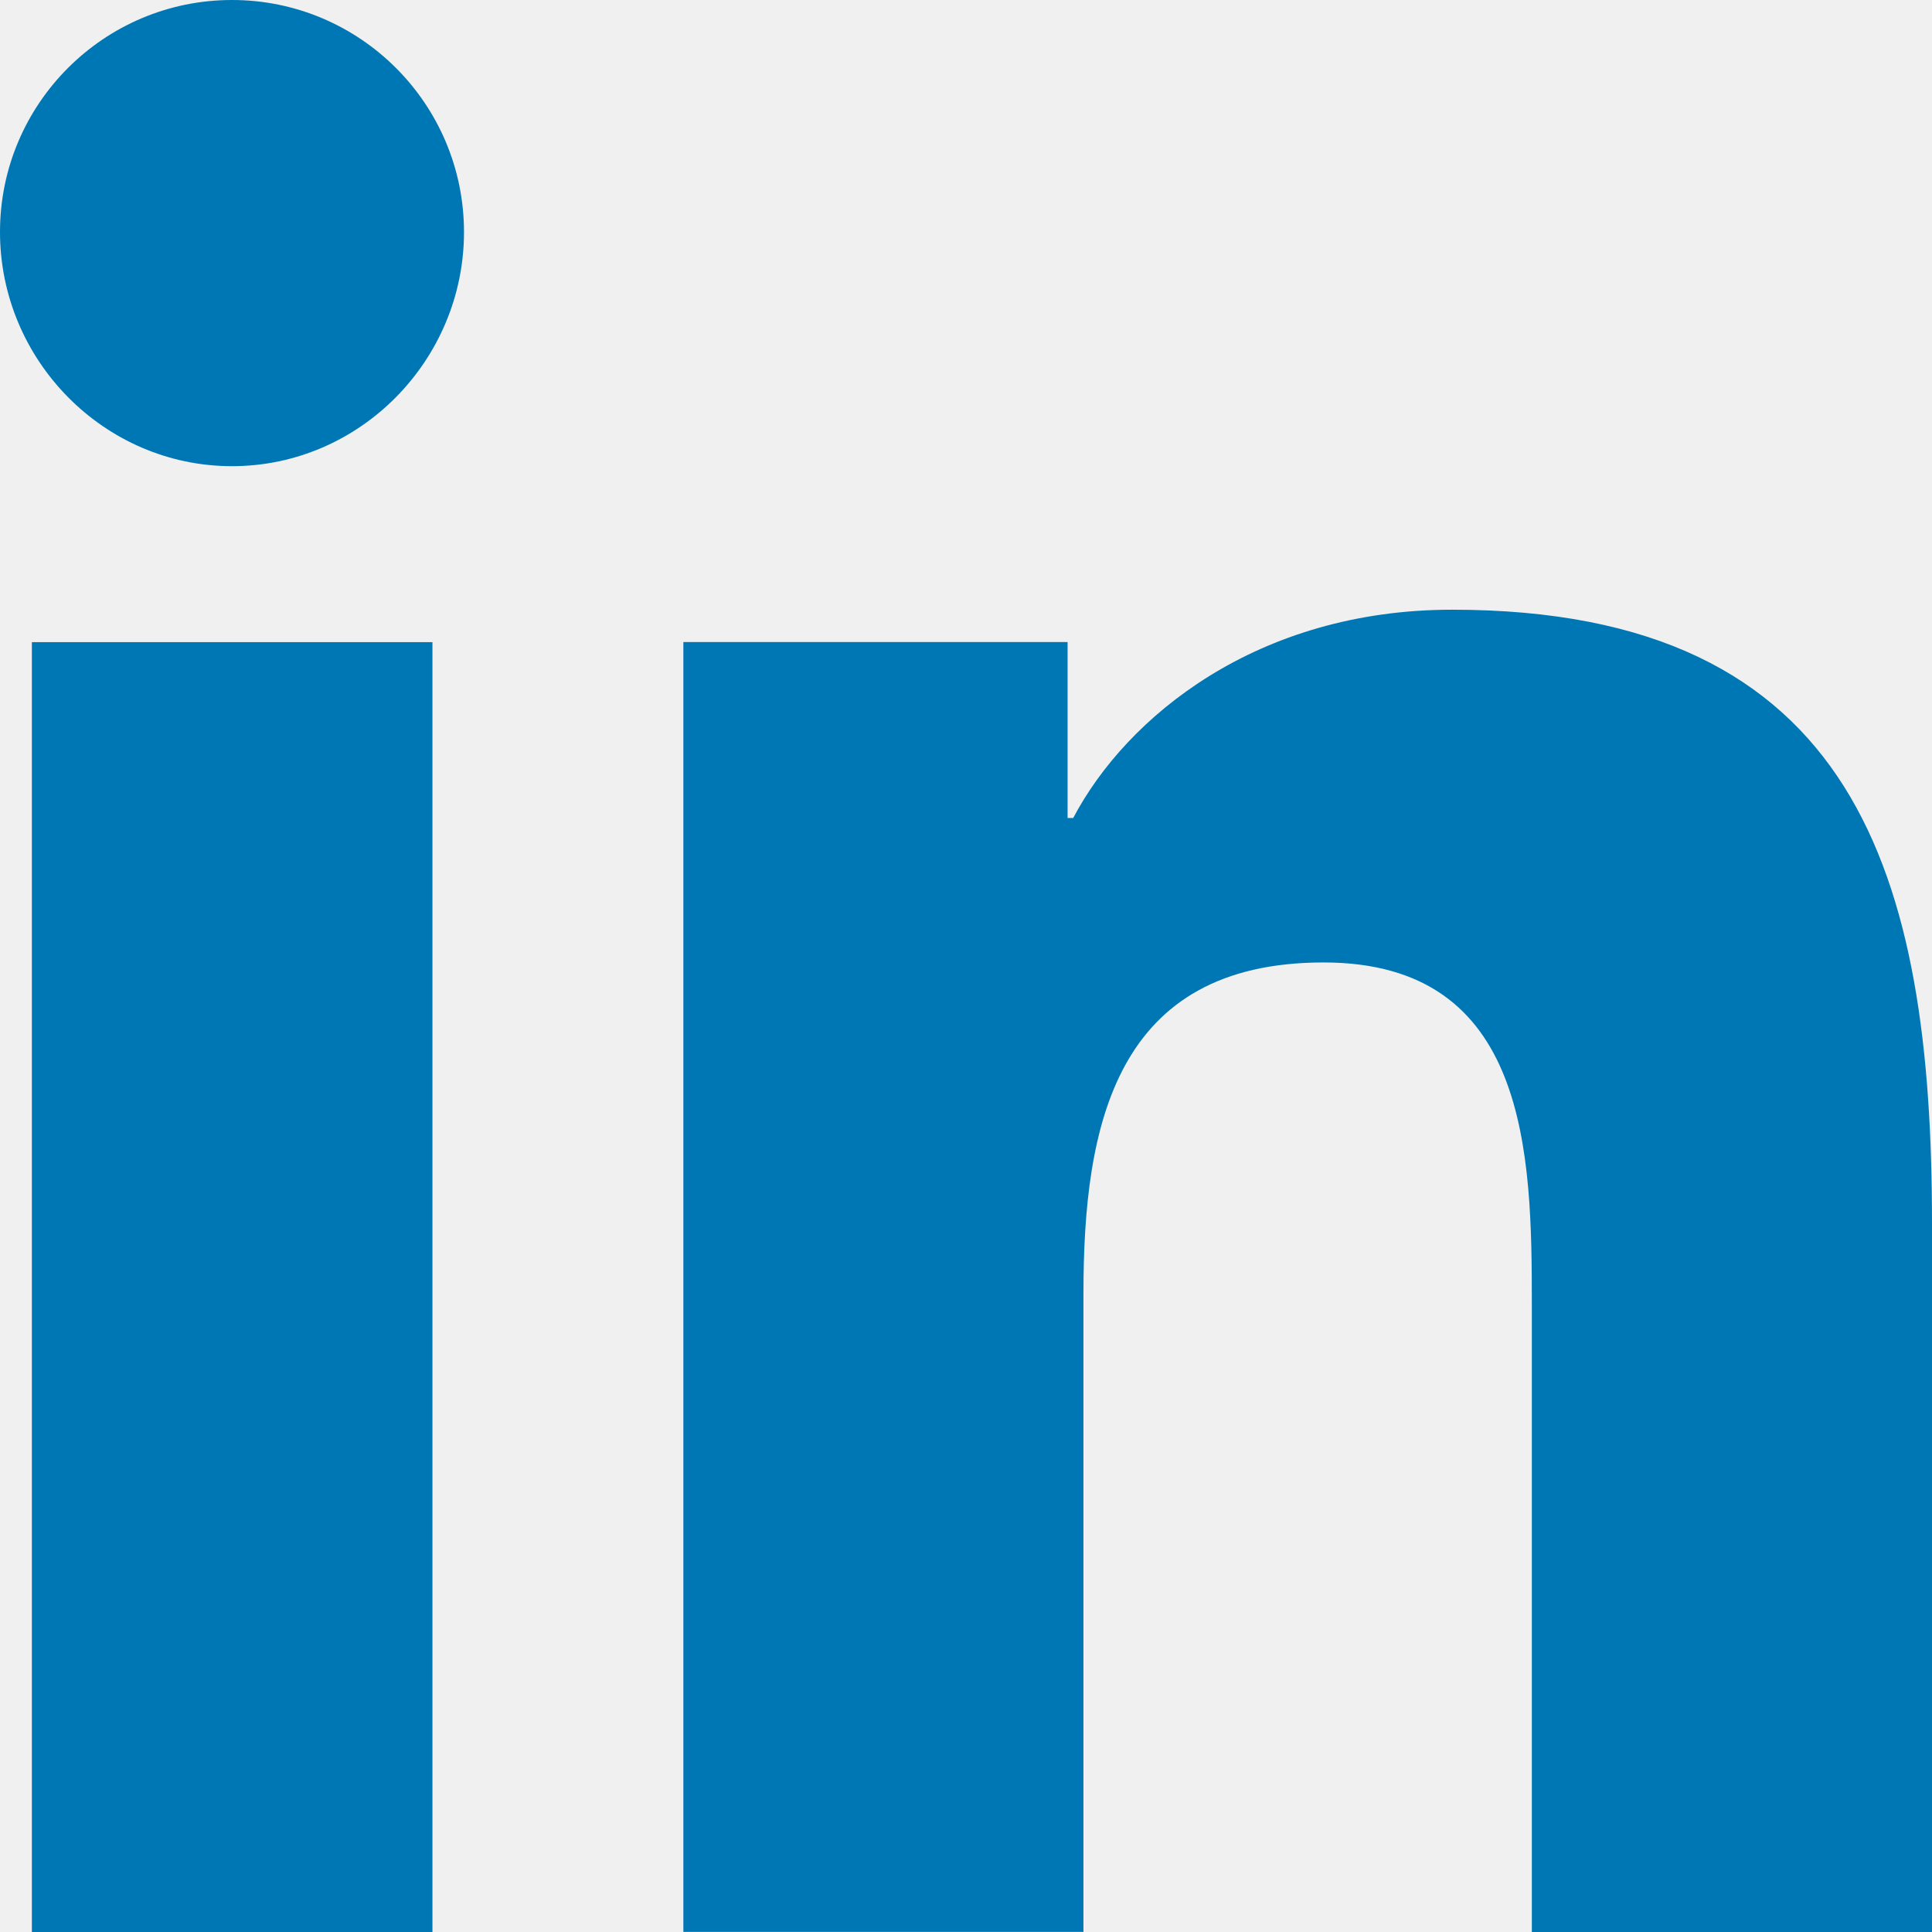
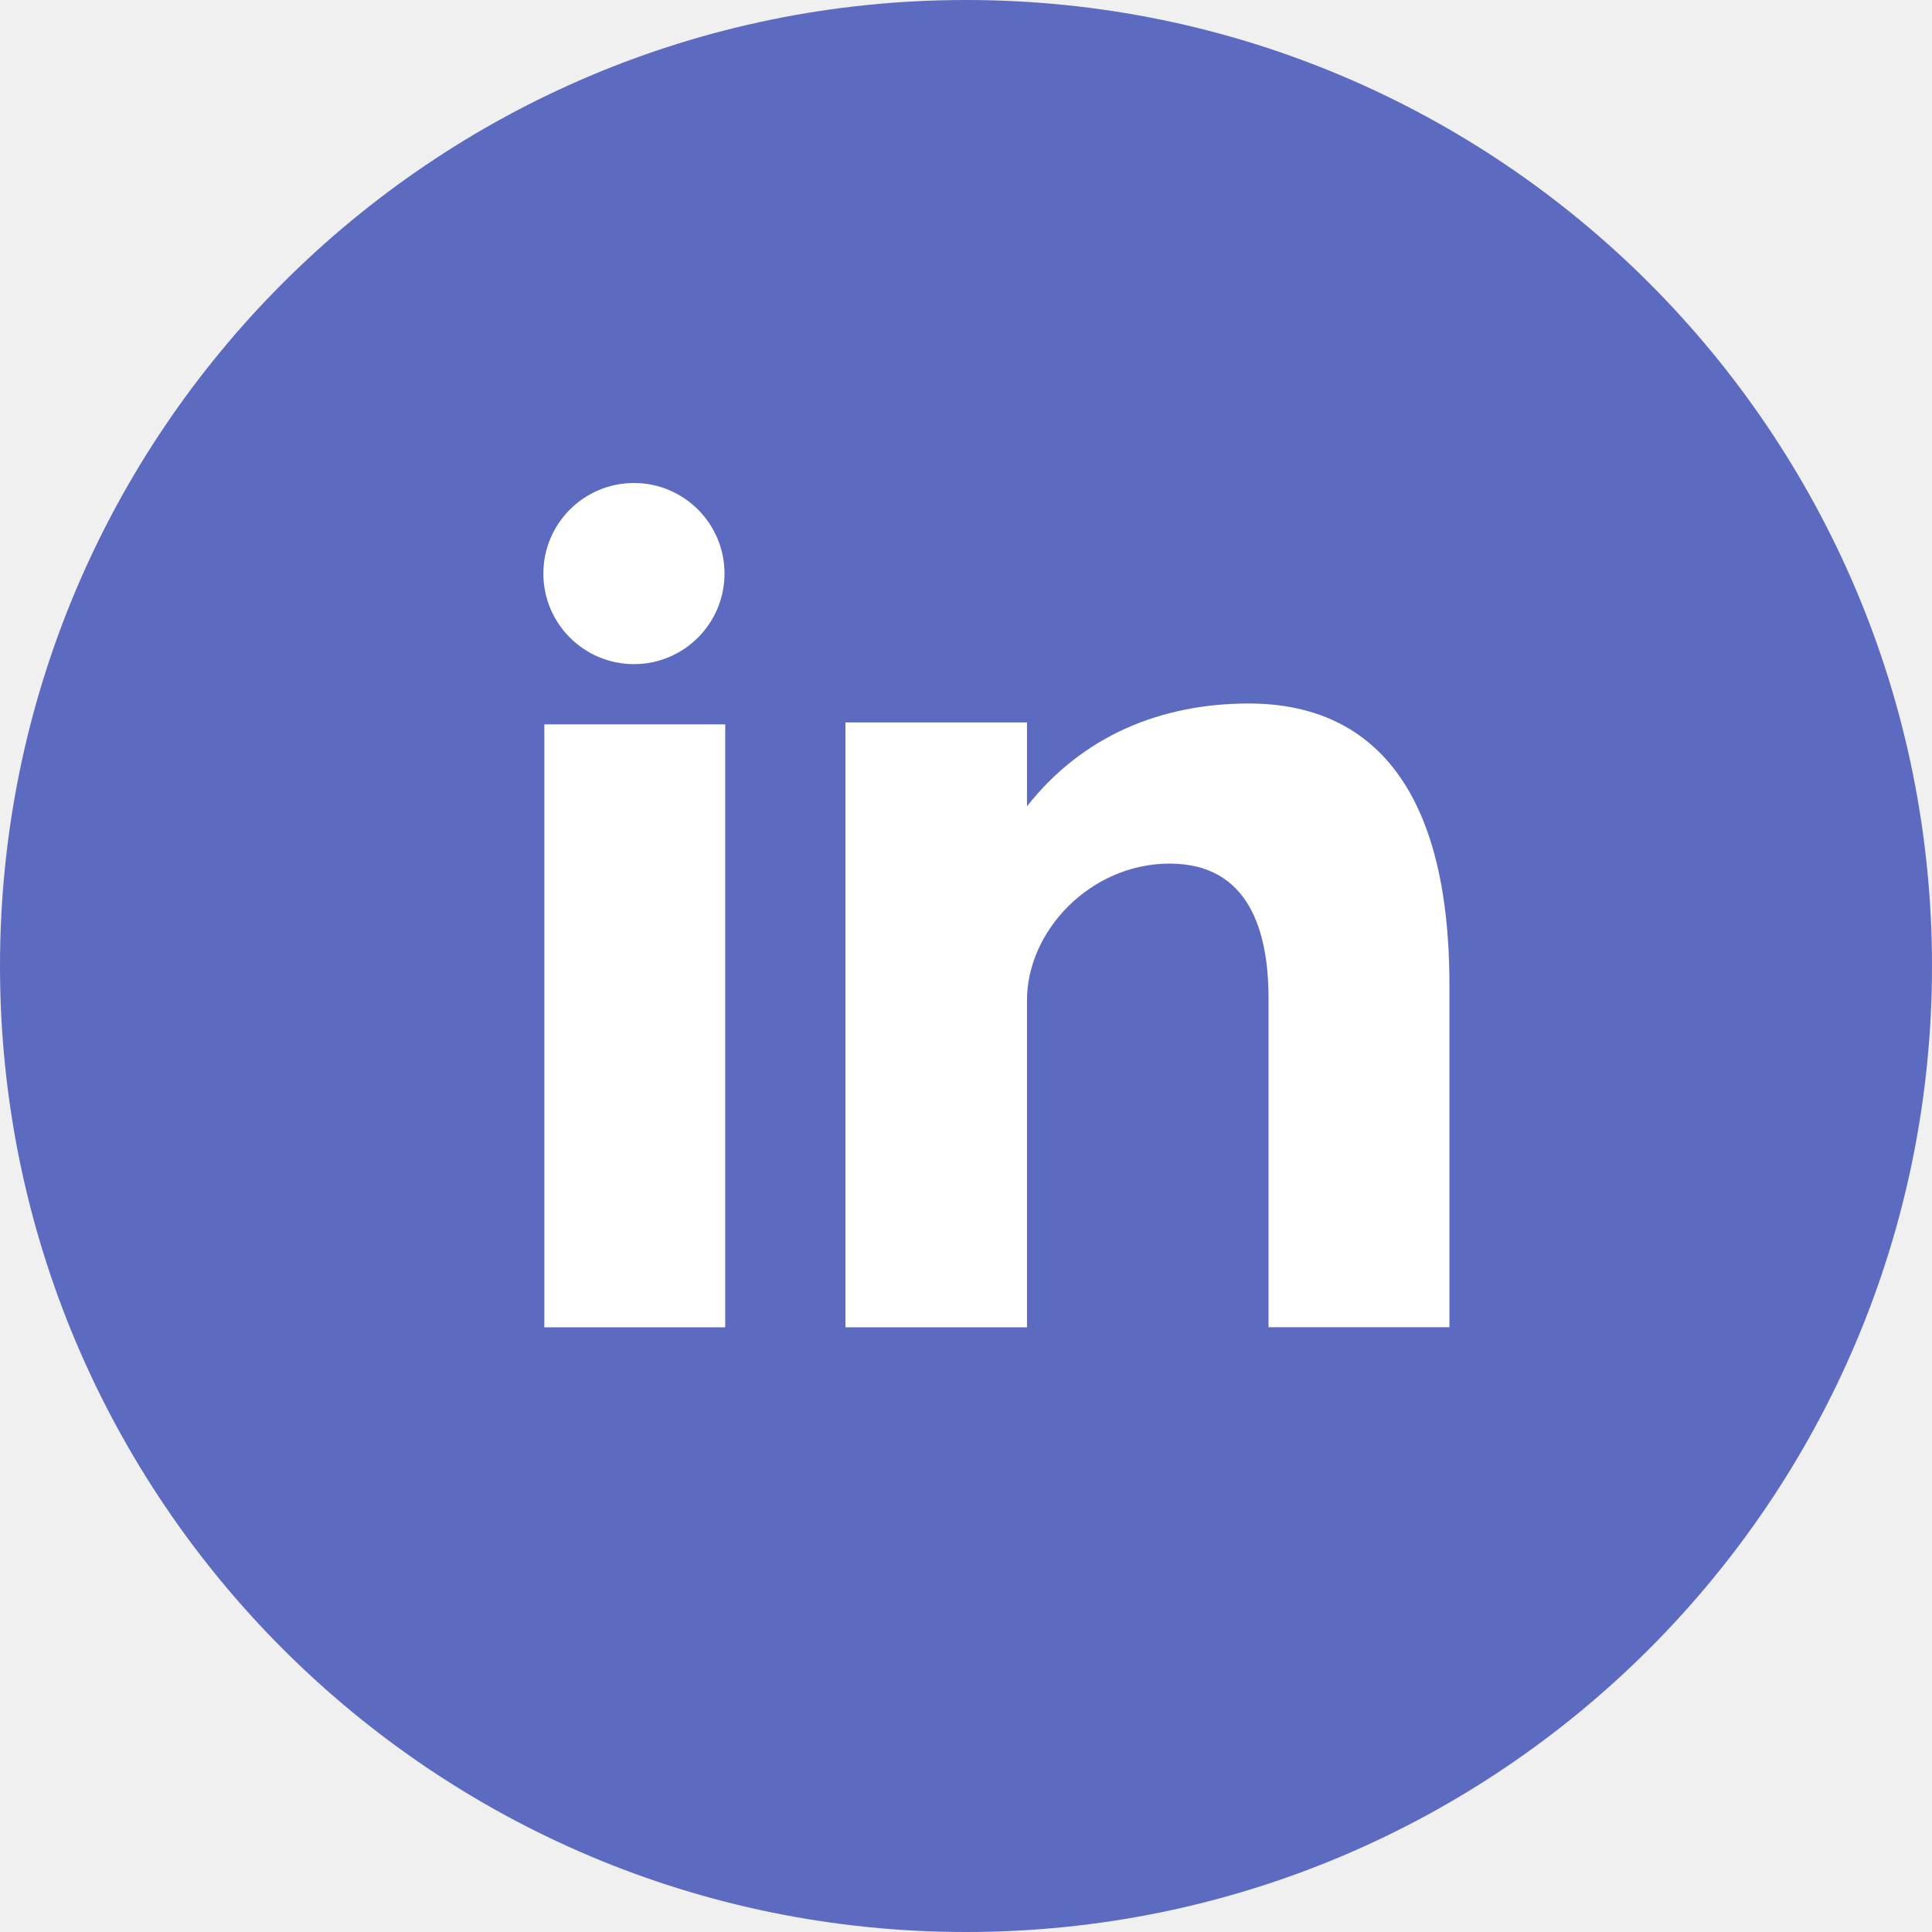
- <svg xmlns="http://www.w3.org/2000/svg" enable-background="new 0 0 24 24" height="512" viewBox="0 0 24 24" width="512">
-   <g fill="#0077b5">
-     <path d="m23.994 24v-.001h.006v-8.802c0-4.306-.927-7.623-5.961-7.623-2.42 0-4.044 1.328-4.707 2.587h-.07v-2.185h-4.773v16.023h4.97v-7.934c0-2.089.396-4.109 2.983-4.109 2.549 0 2.587 2.384 2.587 4.243v7.801z" />
-     <path d="m.396 7.977h4.976v16.023h-4.976z" />
-     <path d="m2.882 0c-1.591 0-2.882 1.291-2.882 2.882s1.291 2.909 2.882 2.909 2.882-1.318 2.882-2.909c-.001-1.591-1.292-2.882-2.882-2.882z" />
+ <svg xmlns="http://www.w3.org/2000/svg" version="1.1" id="Layer_1" x="0px" y="0px" viewBox="0 0 291.319 291.319" style="enable-background:new 0 0 291.319 291.319;" xml:space="preserve" width="512px" height="512px" class="">
+   <g>
+     <g>
+       <path style="fill:#5c6bc0;" d="M145.659,0c80.45,0,145.66,65.219,145.66,145.66s-65.21,145.659-145.66,145.659S0,226.1,0,145.66   S65.21,0,145.659,0z" data-original="#0E76A8" class="" />
+       <path style="fill:#FFFFFF" d="M82.079,200.136h27.275v-90.91H82.079V200.136z M188.338,106.077   c-13.237,0-25.081,4.834-33.483,15.504v-12.654H127.48v91.21h27.375v-49.324c0-10.424,9.55-20.593,21.512-20.593   s14.912,10.169,14.912,20.338v49.57h27.275v-51.6C218.553,112.686,201.584,106.077,188.338,106.077z M95.589,100.141   c7.538,0,13.656-6.118,13.656-13.656S103.127,72.83,95.589,72.83s-13.656,6.118-13.656,13.656S88.051,100.141,95.589,100.141z" data-original="#FFFFFF" class="active-path" />
+     </g>
  </g>
</svg>
